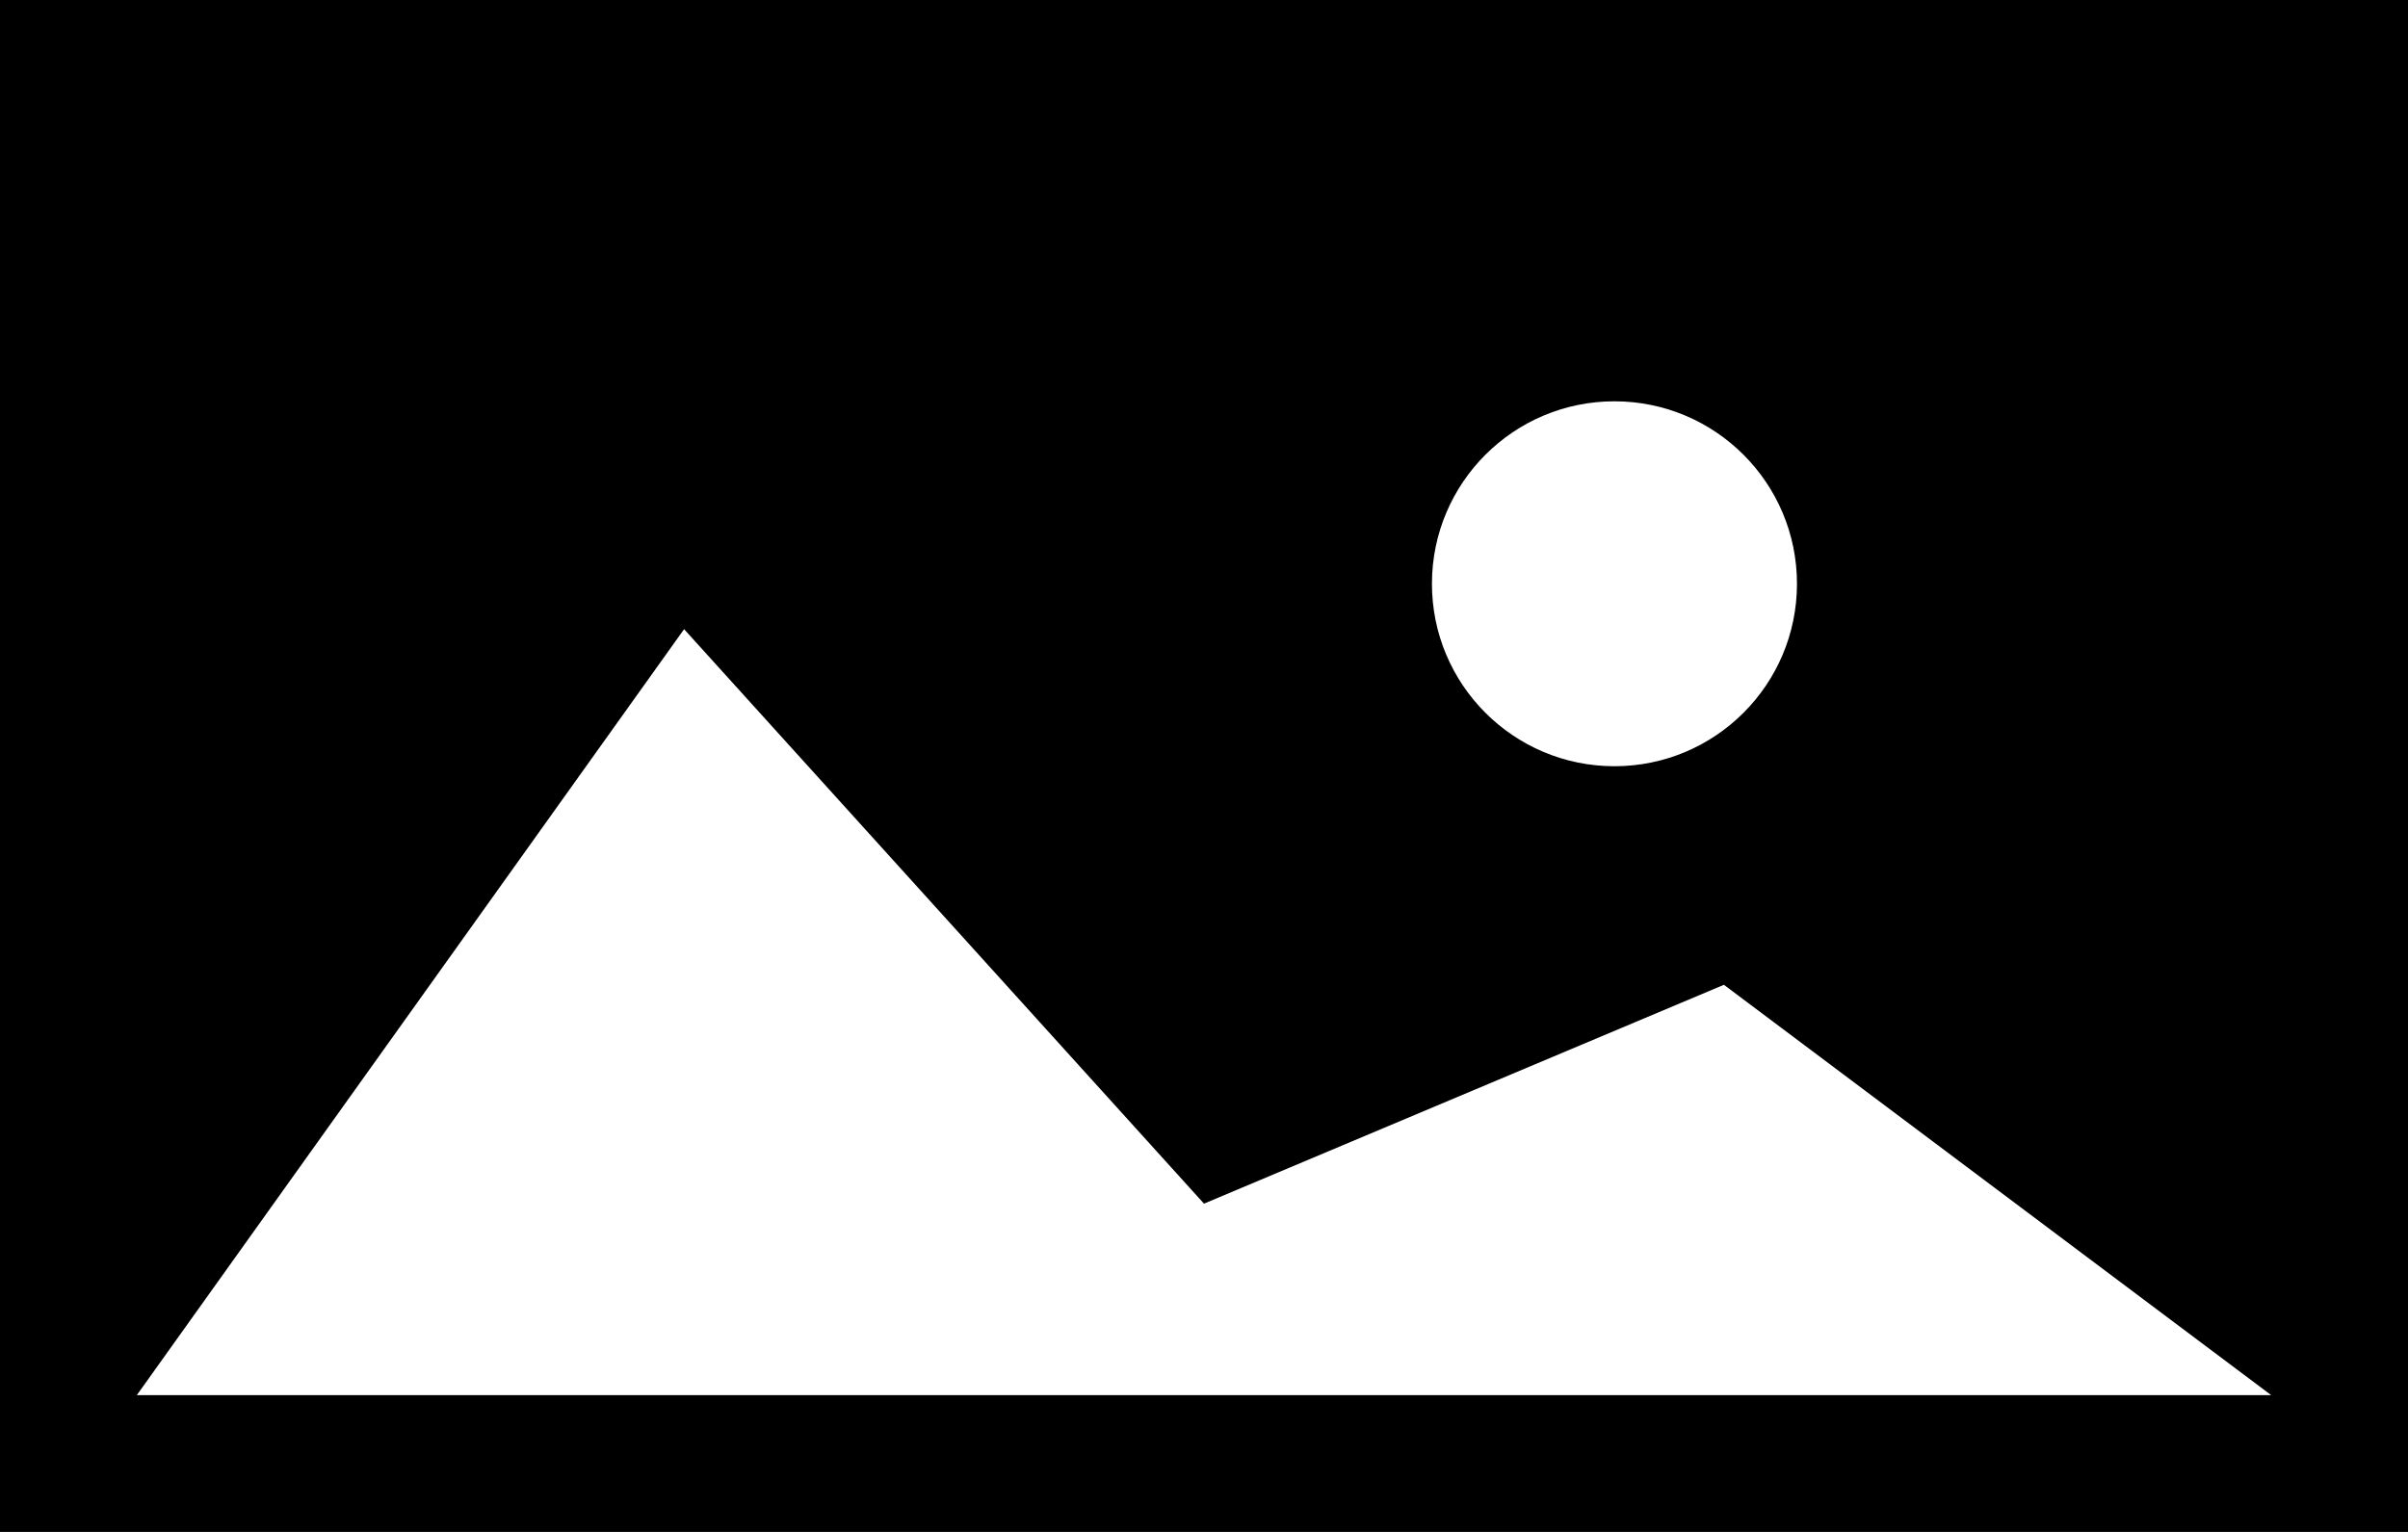
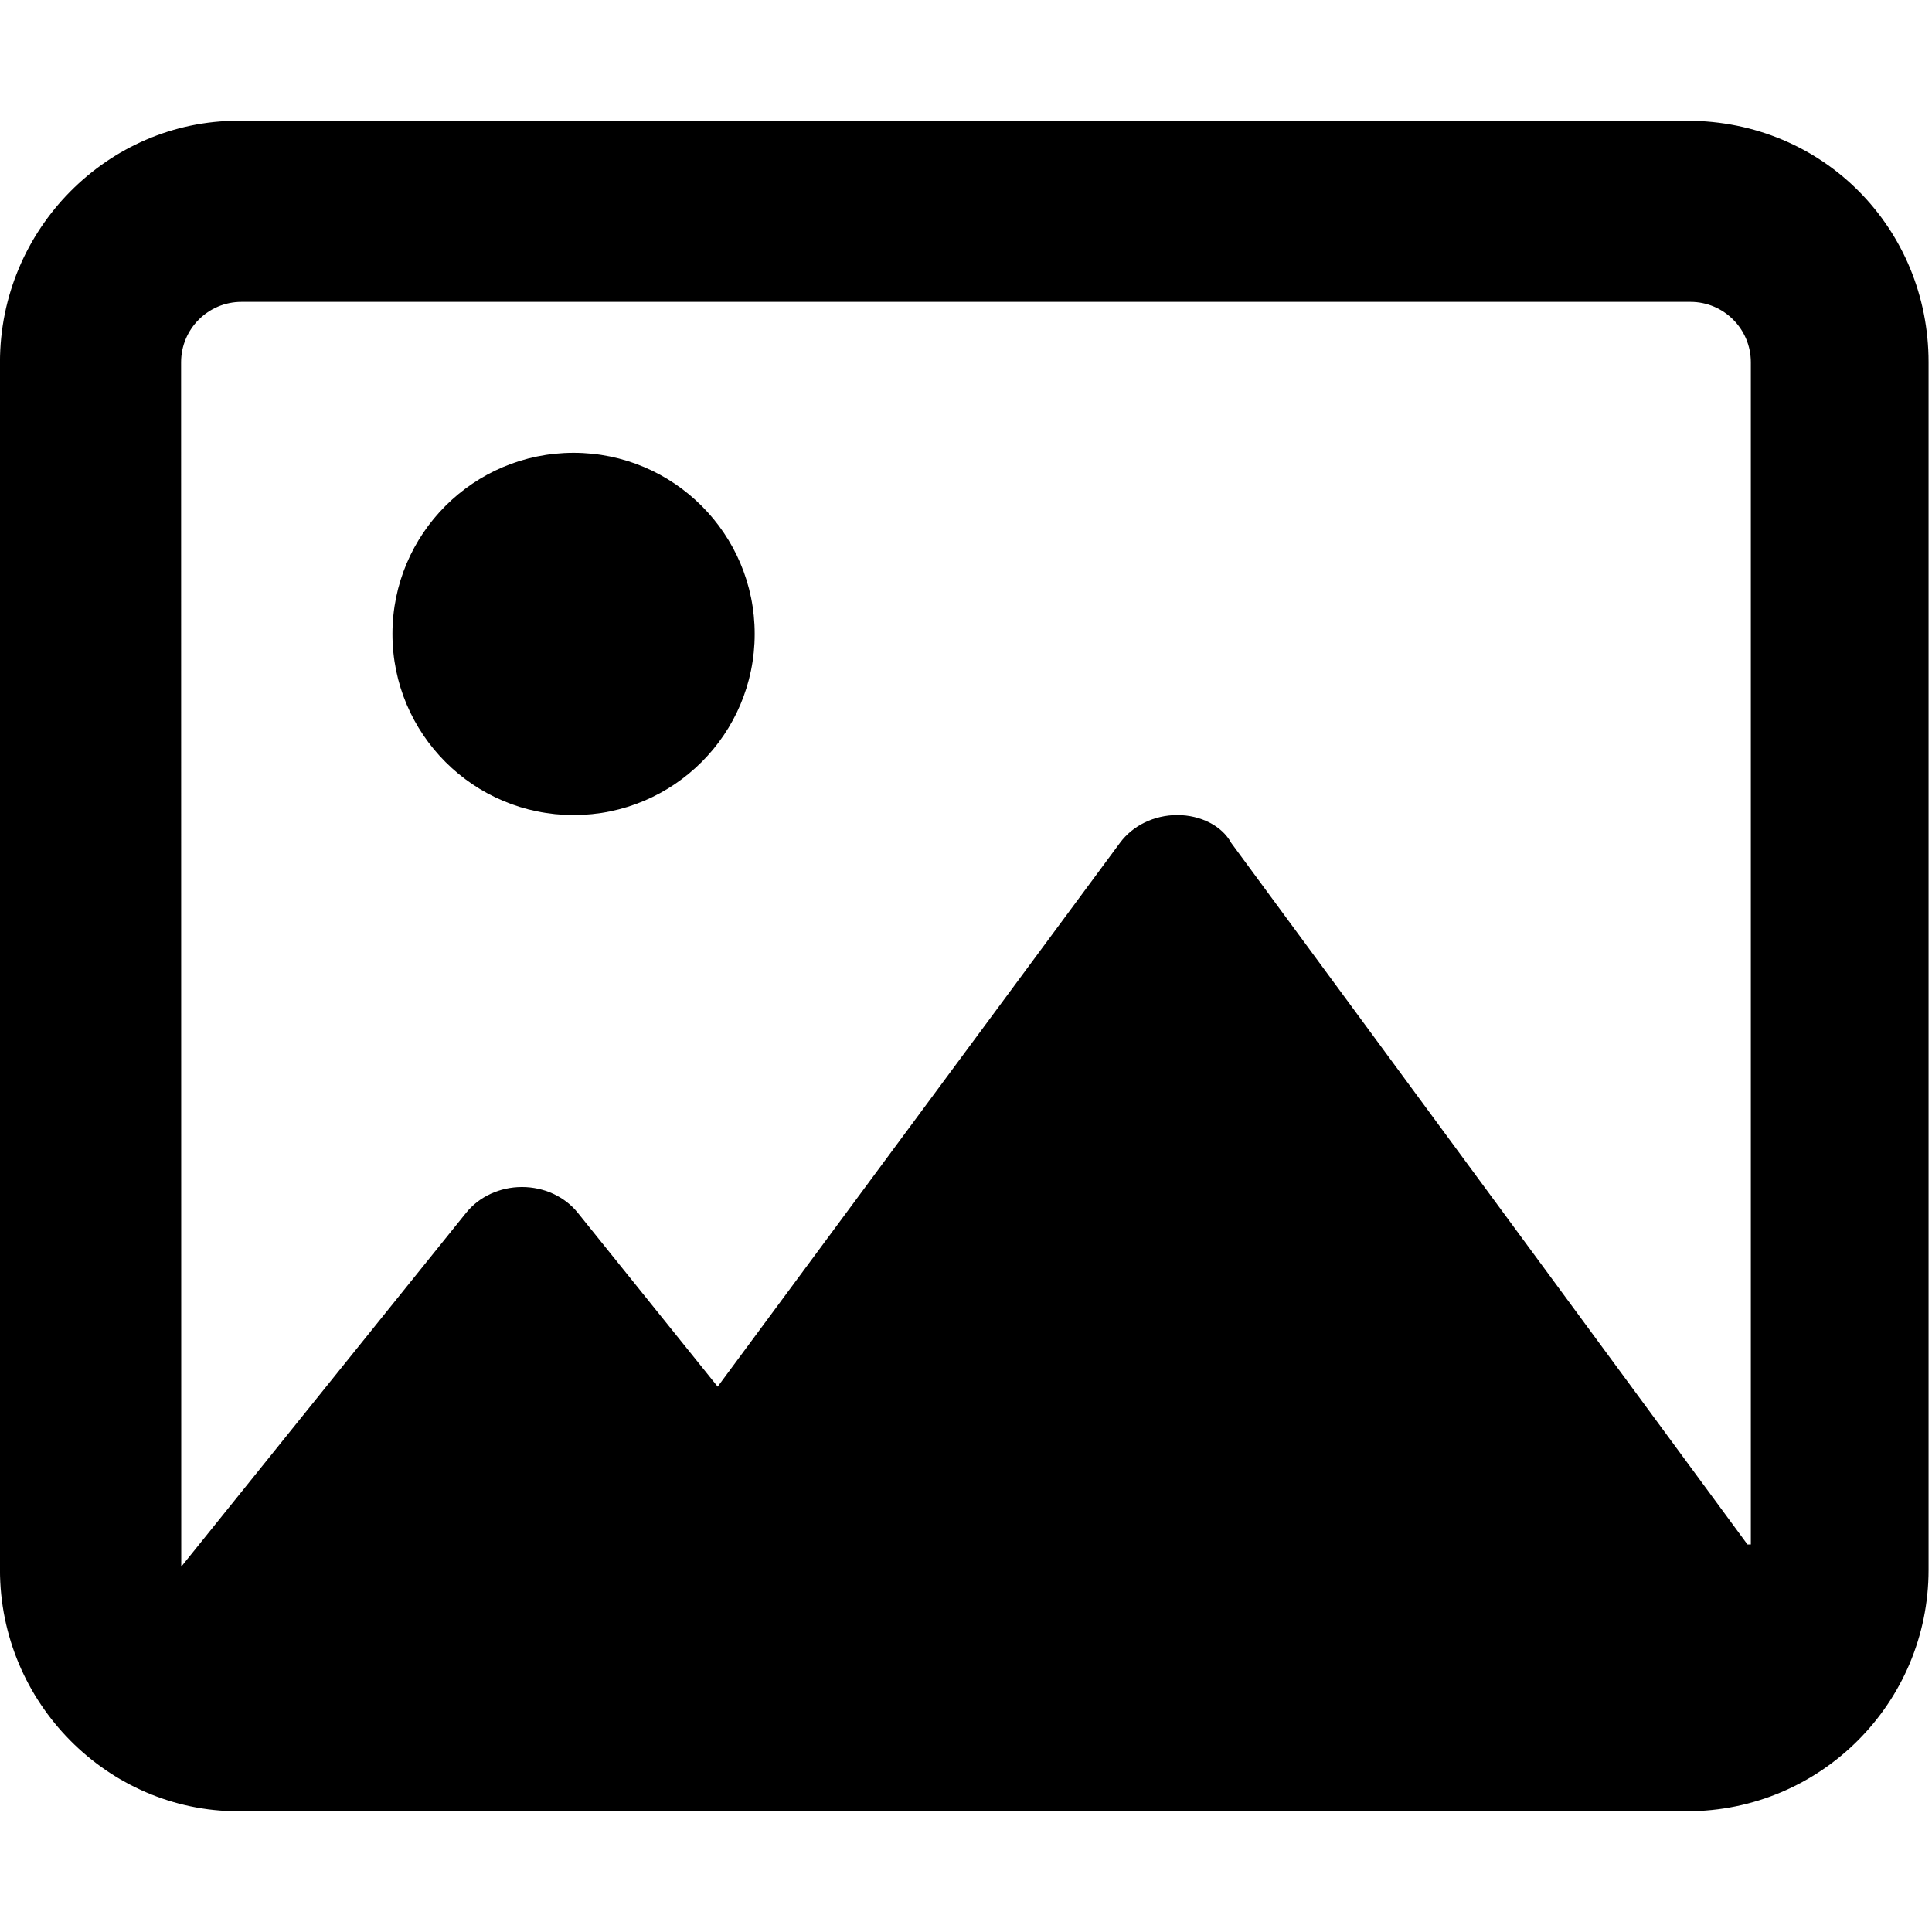
- <svg xmlns="http://www.w3.org/2000/svg" viewBox="0 0 88 56">
-   <path fill="currentColor" d="M0,0V56H88V0ZM59,14.67a6.67,6.67,0,1,1-6.67,6.66A6.67,6.67,0,0,1,59,14.67ZM5,51,25,23,44,44l19-8L83,51Z" />
+ <svg xmlns="http://www.w3.org/2000/svg" viewBox="0 0 512 512">
+   <path d="M152 120c-26.51 0-48 21.49-48 48s21.49 48 48 48s48-21.49 48-48S178.5 120 152 120zM447.1 32h-384C28.65 32-.009 60.65-.009 96v320c0 35.35 28.65 64 63.1 64h384c35.35 0 64-28.65 64-64V96C511.1 60.65 483.3 32 447.1 32zM463.1 409.3l-136.8-185.9C323.8 218.8 318.1 216 312 216c-6.113 0-11.82 2.768-15.21 7.379l-106.6 144.1l-37.09-46.1c-3.441-4.279-8.934-6.809-14.77-6.809c-5.842 0-11.33 2.529-14.78 6.809l-75.52 93.81c0-.029 0 .029 0 0L47.99 96c0-8.822 7.178-16 16-16h384c8.822 0 16 7.178 16 16V409.3z" />
</svg>
